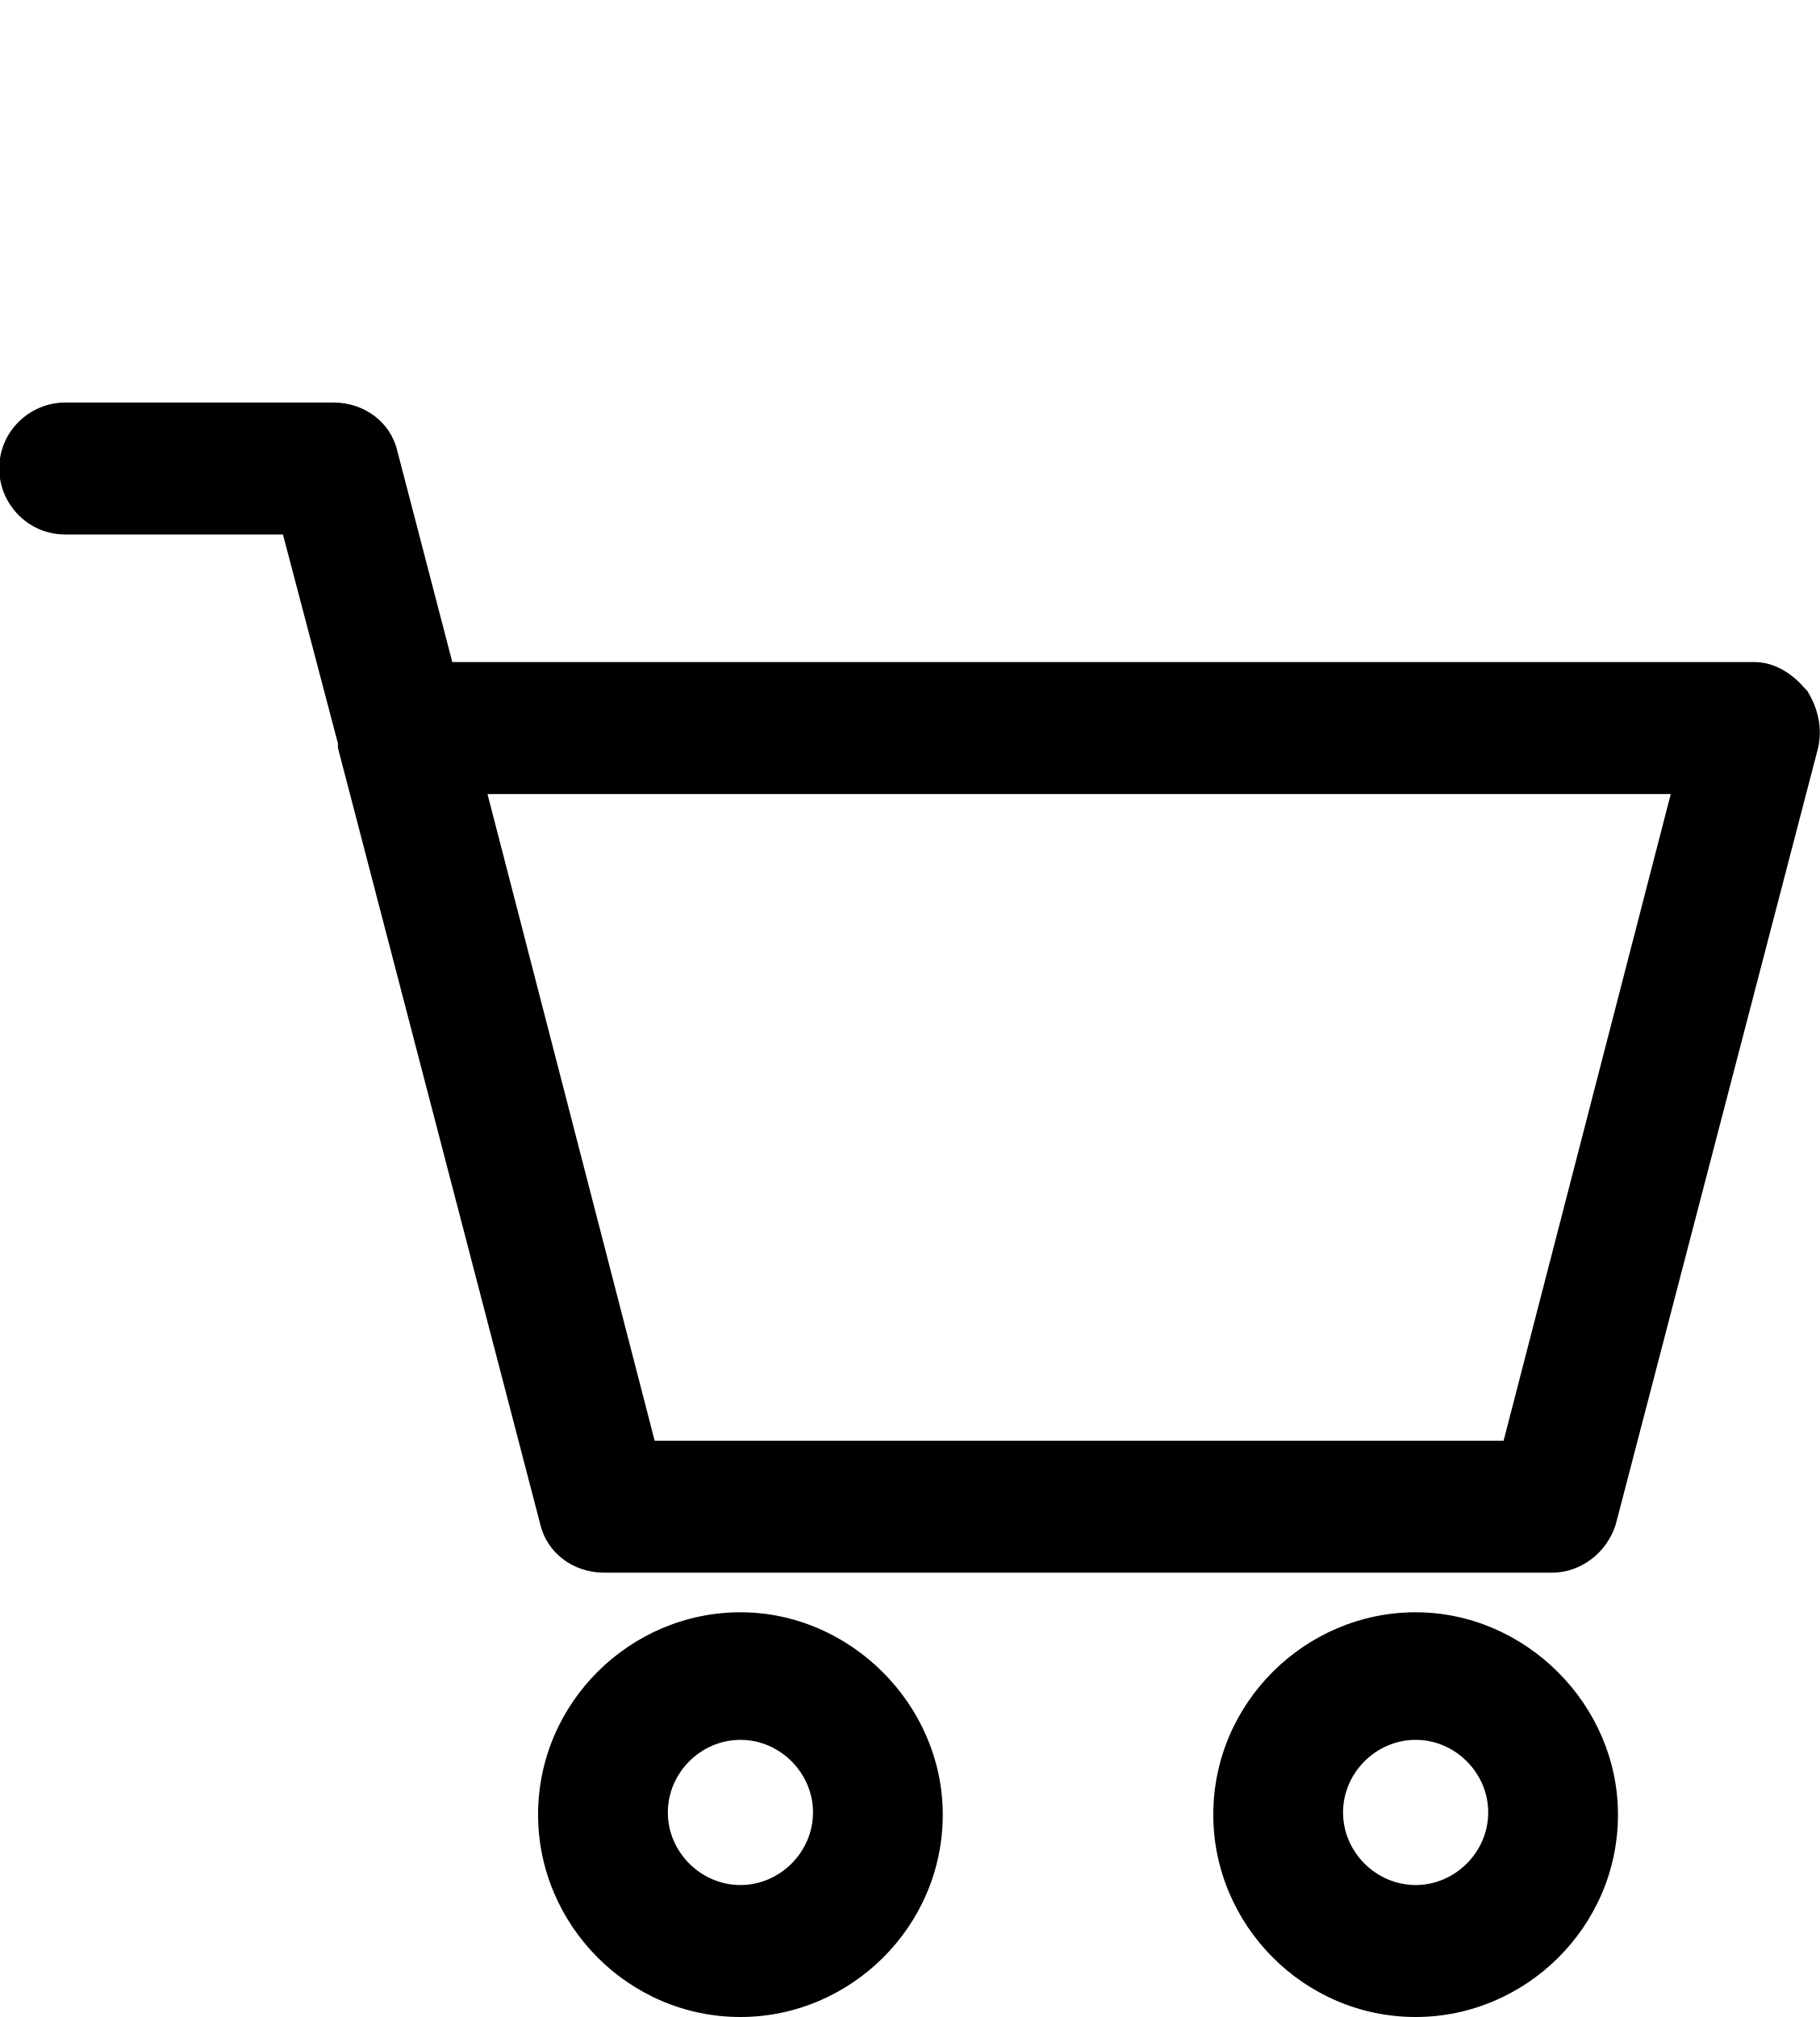
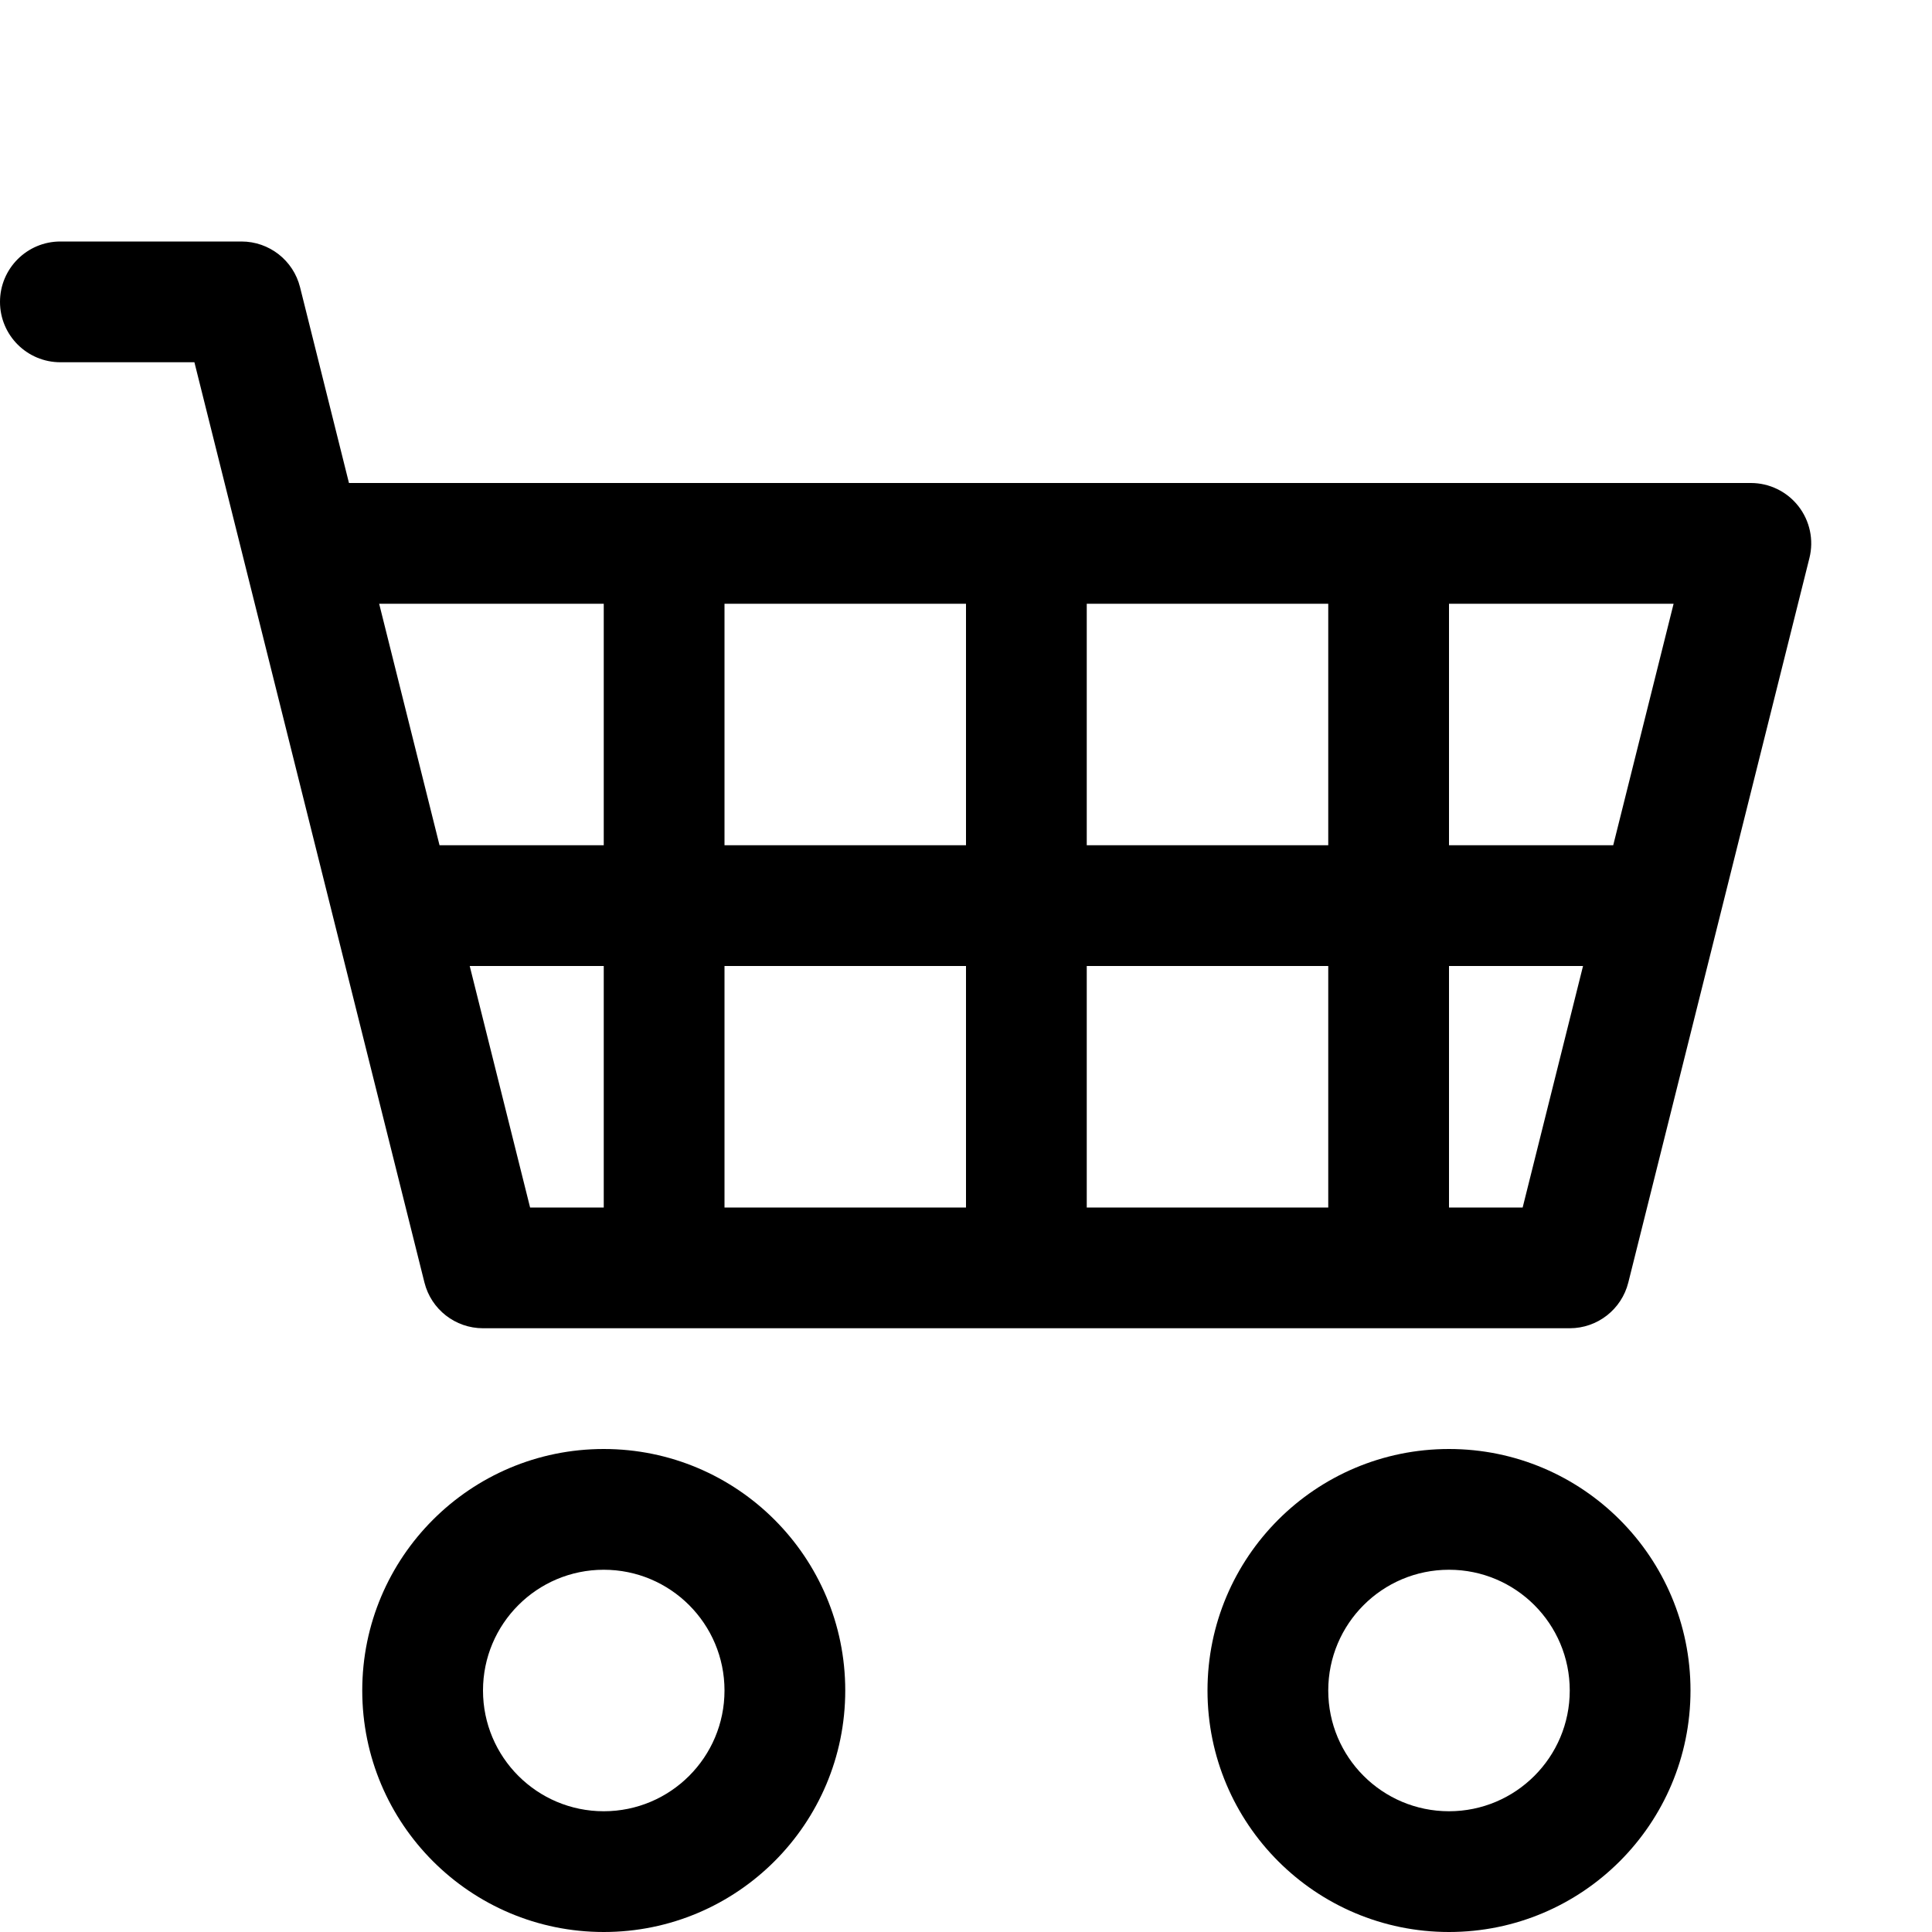
- <svg xmlns="http://www.w3.org/2000/svg" height="92" viewBox="0 0 82.6 91.7" width="83">
-   <g fill="currentColor">
-     <path d="M33.6 73.3c0 0 0 0 0 0 -5 0-9.2 4.1-9.2 9.2 0 5 4.1 9.2 9.2 9.2 5 0 9.2-4.1 9.2-9.2 0 0 0 0 0 0 0-5-4.2-9.2-9.2-9.2Zm0 12.4c0 0 0 0 0 0 -1.8 0-3.3-1.5-3.3-3.3 0-1.8 1.5-3.3 3.3-3.3 1.8 0 3.3 1.5 3.3 3.3 0 1.8-1.5 3.3-3.3 3.3Z" />
-     <path d="M64.3 73.3c-5 0-9.2 4.1-9.2 9.2 0 5 4.1 9.2 9.2 9.2 5 0 9.2-4.1 9.2-9.2 0 0 0 0 0 0 0-5-4.2-9.2-9.2-9.2Zm0 12.4c-1.8 0-3.3-1.5-3.3-3.3 0-1.8 1.5-3.3 3.3-3.3 1.8 0 3.3 1.5 3.3 3.3 0 1.8-1.5 3.3-3.3 3.3Z" />
-     <path d="M82 31.3c-0.6-0.7-1.4-1.2-2.3-1.2l-59.2 0 -2.5-9.6c-0.3-1.3-1.5-2.2-2.9-2.2l-12.2 0c-1.6 0-3 1.3-3 3 0 1.6 1.3 3 3 3l9.9 0 2.5 9.5c0 0.1 0 0.1 0 0.2l9.2 35.3c0.3 1.3 1.5 2.2 2.9 2.2l43.1 0c1.3 0 2.5-0.9 2.9-2.2l9.2-35.3c0.2-0.9 0-1.8-0.5-2.6Zm-13.8 34.2l-38.5 0 -7.6-29.4 53.8 0 -7.6 29.4Z" />
-   </g>
+ <svg xmlns="http://www.w3.org/2000/svg" width="16" height="16" fill="currentColor" class="bi bi-cart4" viewBox="0 0 16 16">
+   <path d="M0 2.5A.5.5 0 0 1 .5 2H2a.5.5 0 0 1 .485.379L2.89 4H14.5a.5.5 0 0 1 .485.621l-1.5 6A.5.5 0 0 1 13 11H4a.5.5 0 0 1-.485-.379L1.61 3H.5a.5.5 0 0 1-.5-.5zM3.14 5l.5 2H5V5H3.14zM6 5v2h2V5H6zm3 0v2h2V5H9zm3 0v2h1.36l.5-2H12zm1.11 3H12v2h.61l.5-2zM11 8H9v2h2V8zM8 8H6v2h2V8zM5 8H3.89l.5 2H5V8zm0 5a1 1 0 1 0 0 2 1 1 0 0 0 0-2zm-2 1a2 2 0 1 1 4 0 2 2 0 0 1-4 0zm9-1a1 1 0 1 0 0 2 1 1 0 0 0 0-2zm-2 1a2 2 0 1 1 4 0 2 2 0 0 1-4 0z" />
</svg>
